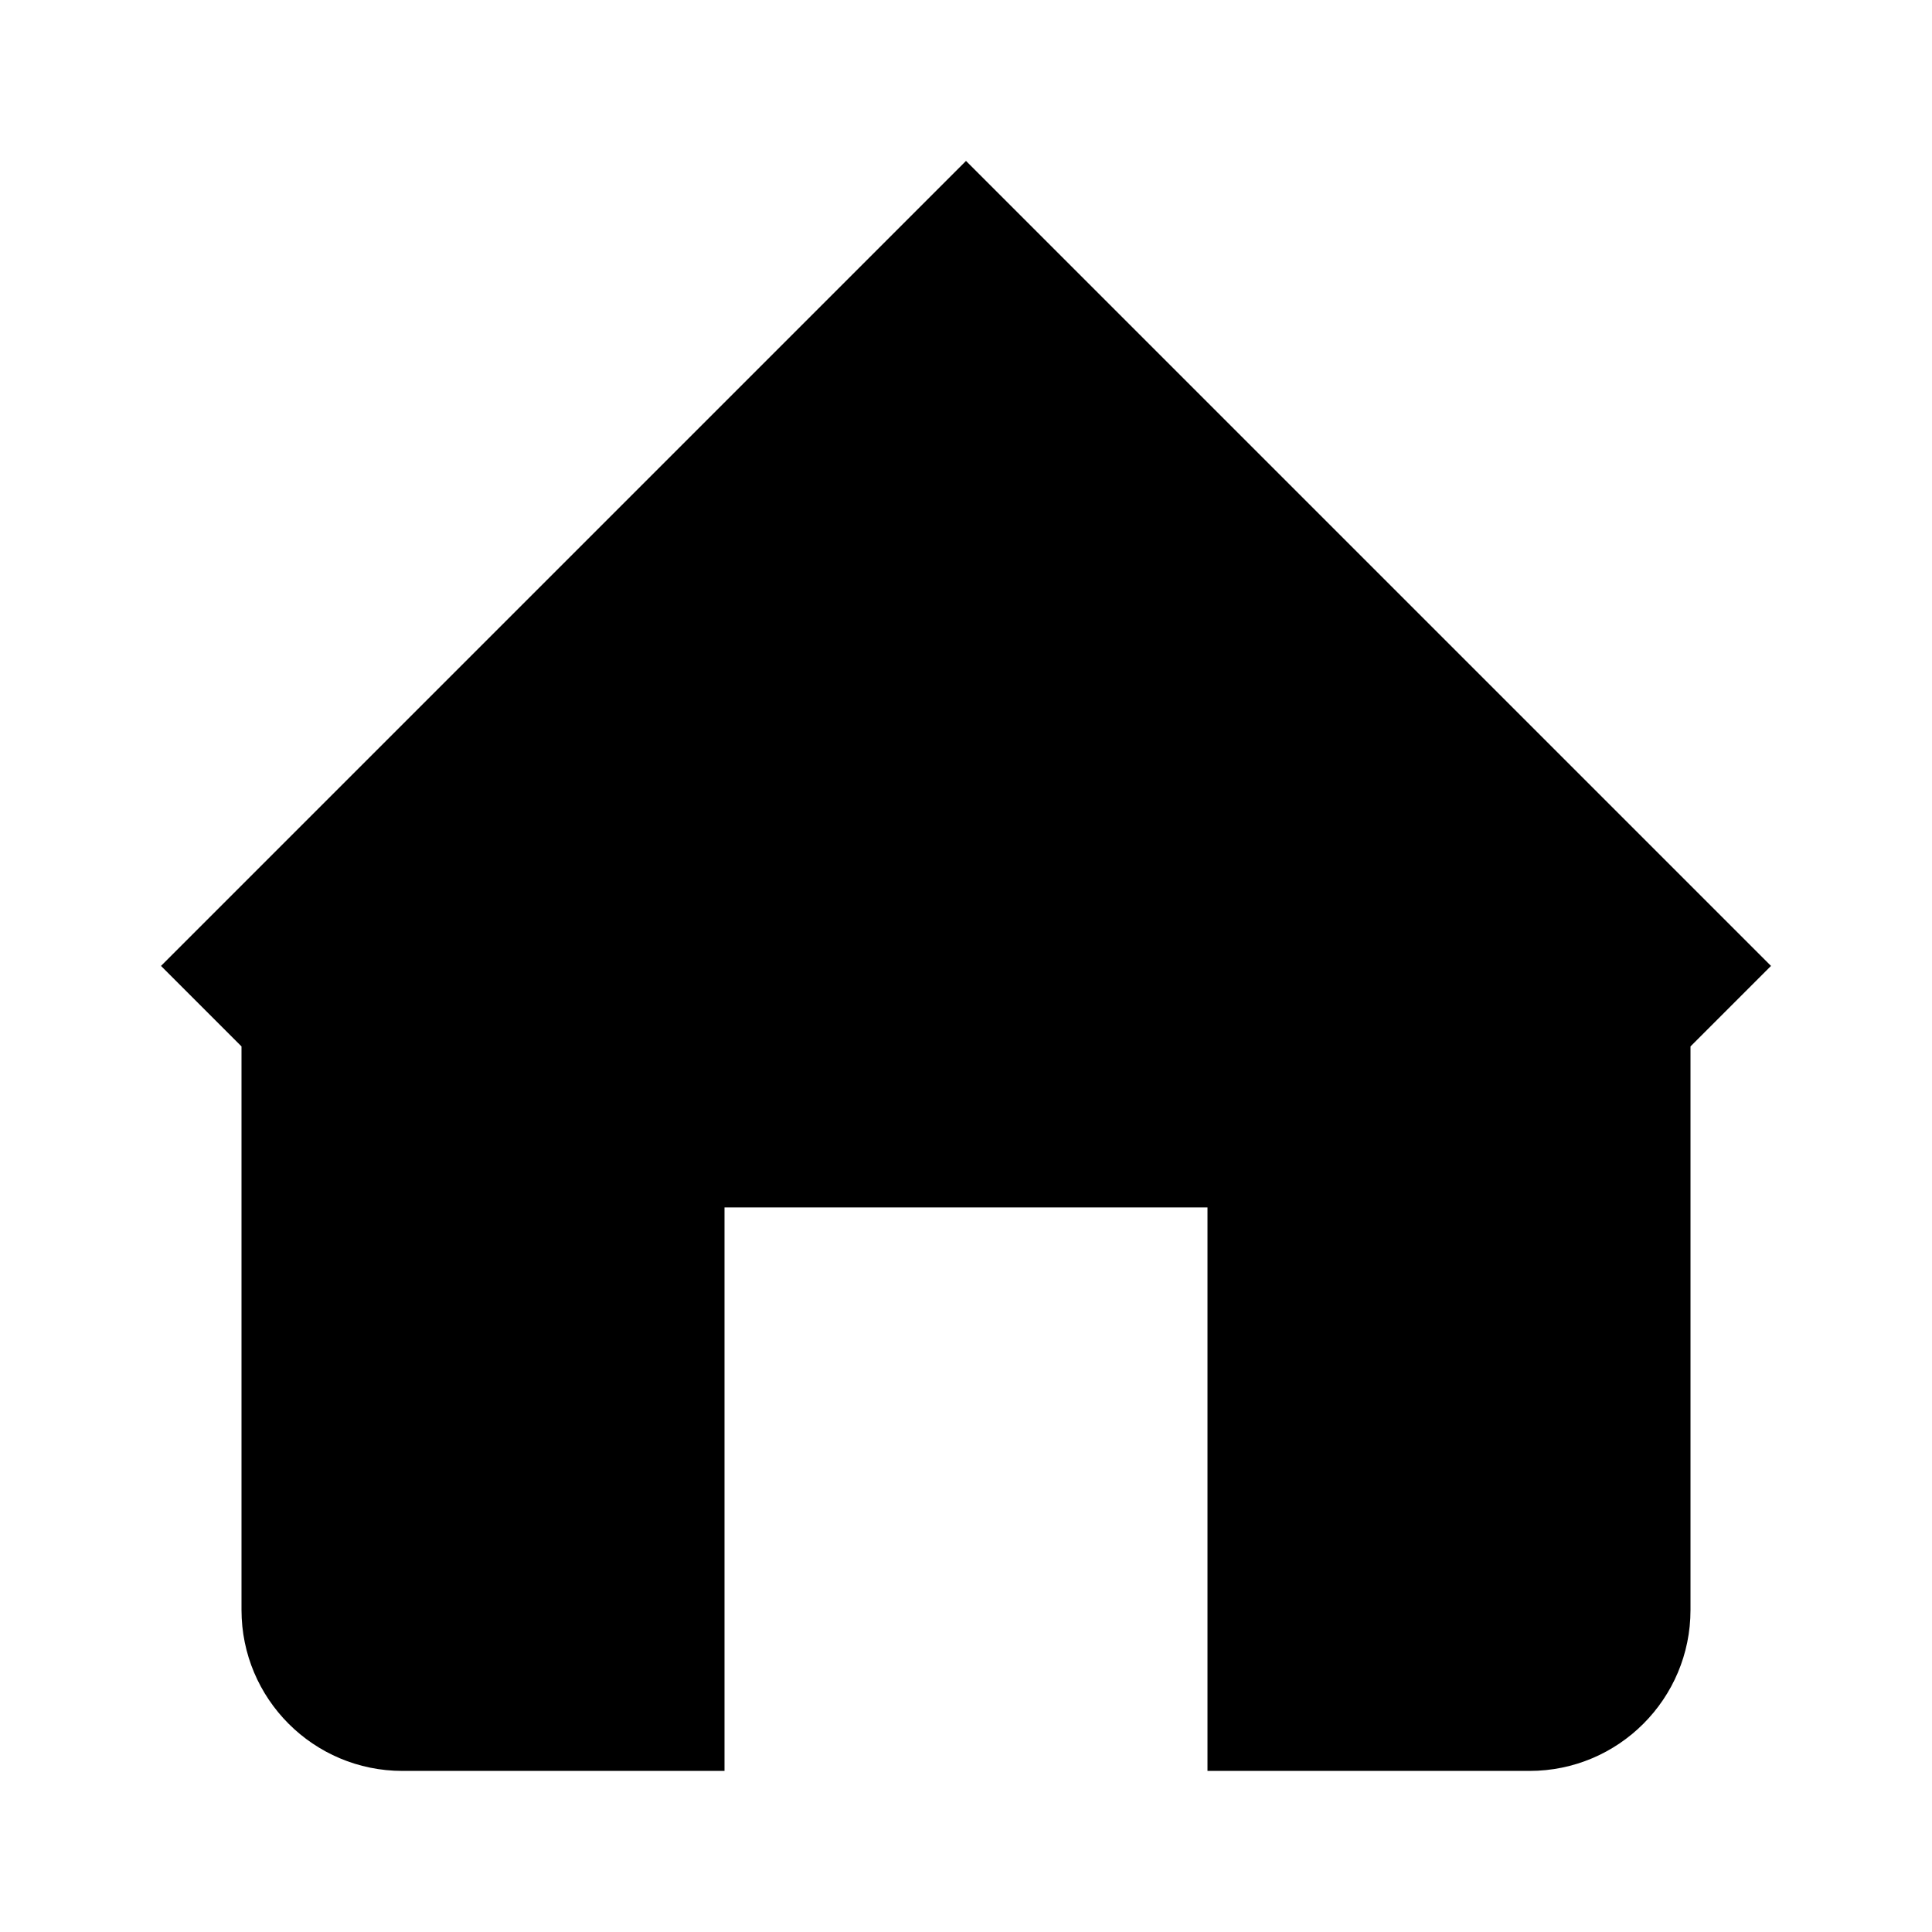
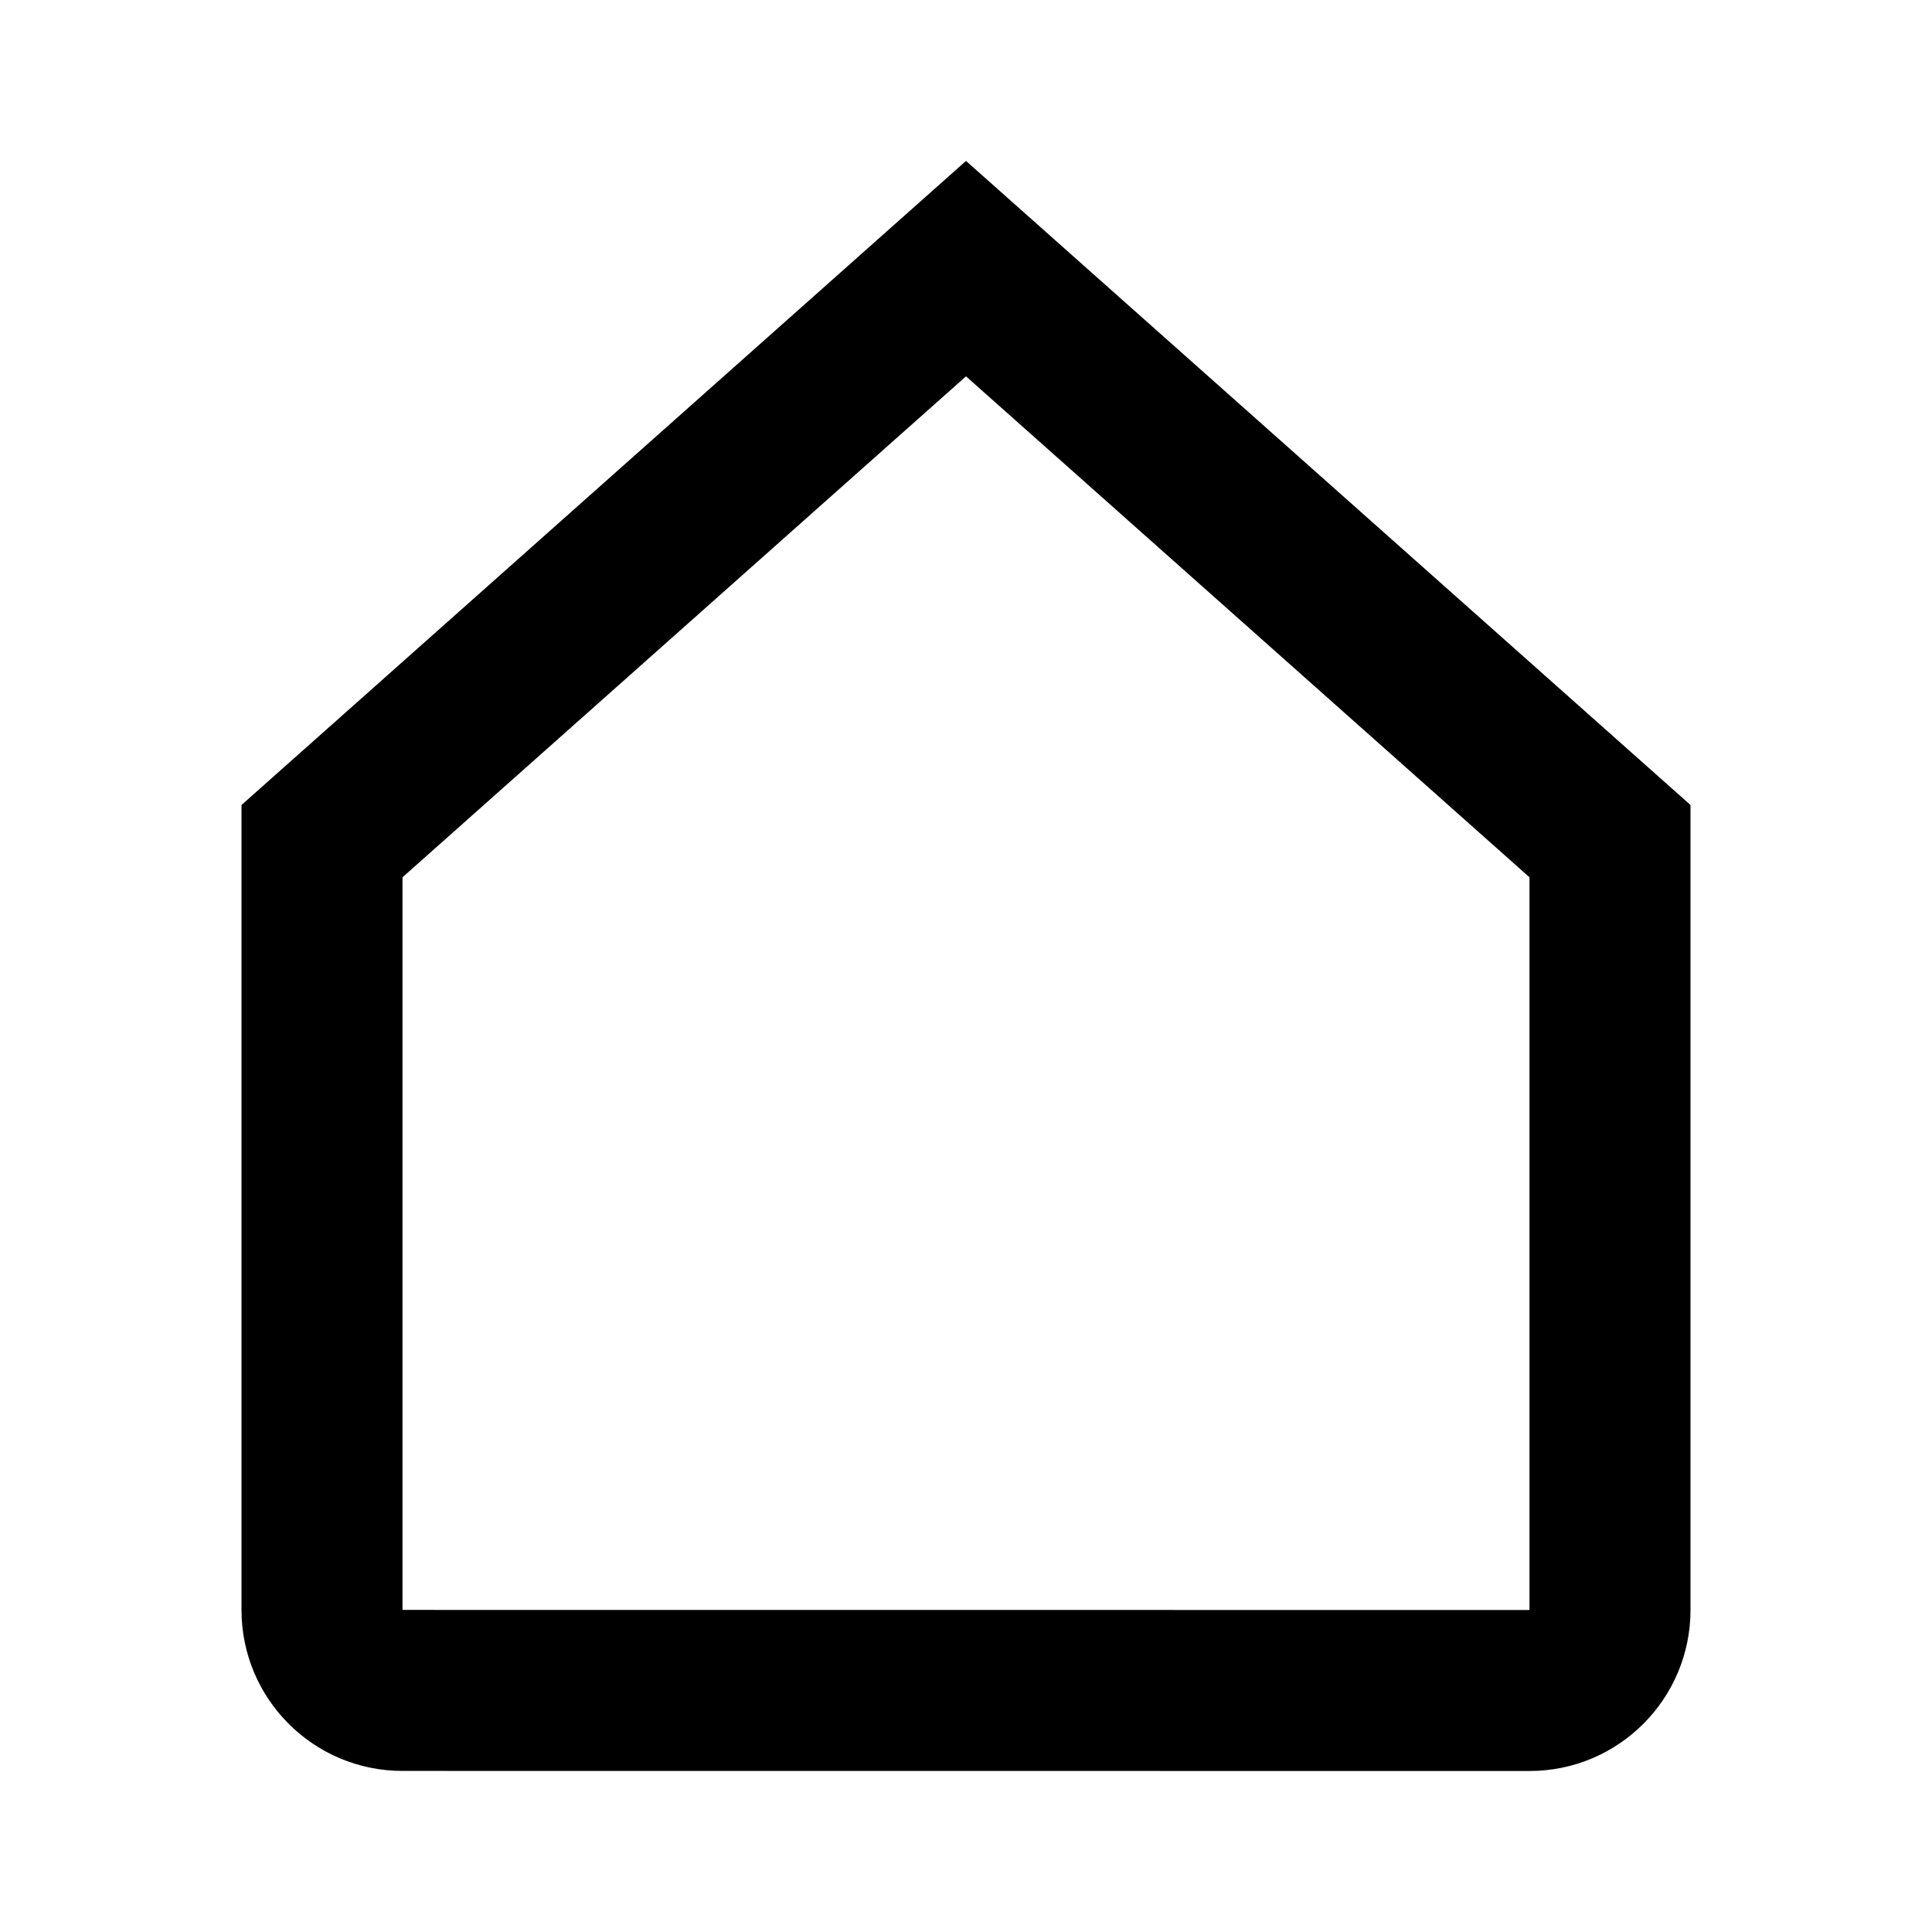
<svg xmlns="http://www.w3.org/2000/svg" width="24" height="24" viewBox="0 0 24 24" fill="none">
-   <path d="M12 1.999L2 11.999L3 12.999V19.999C3 21.104 3.895 21.999 5 21.999H8H9V14.999H15V21.999H16H19C20.105 21.999 21 21.104 21 19.999V12.999L22 11.999L12 1.999Z" fill="currentColor" />
+   <path fill-rule="evenodd" clip-rule="evenodd" d="M5 19.999L19 20V10.898L12 4.675L5 10.898L5 19.999ZM3 10L12 1.999L21 10V19.999C21 21.104 20.105 22 19 22L5 21.999C3.895 21.999 3 21.104 3 19.999V10Z" fill="currentColor" />
</svg>
